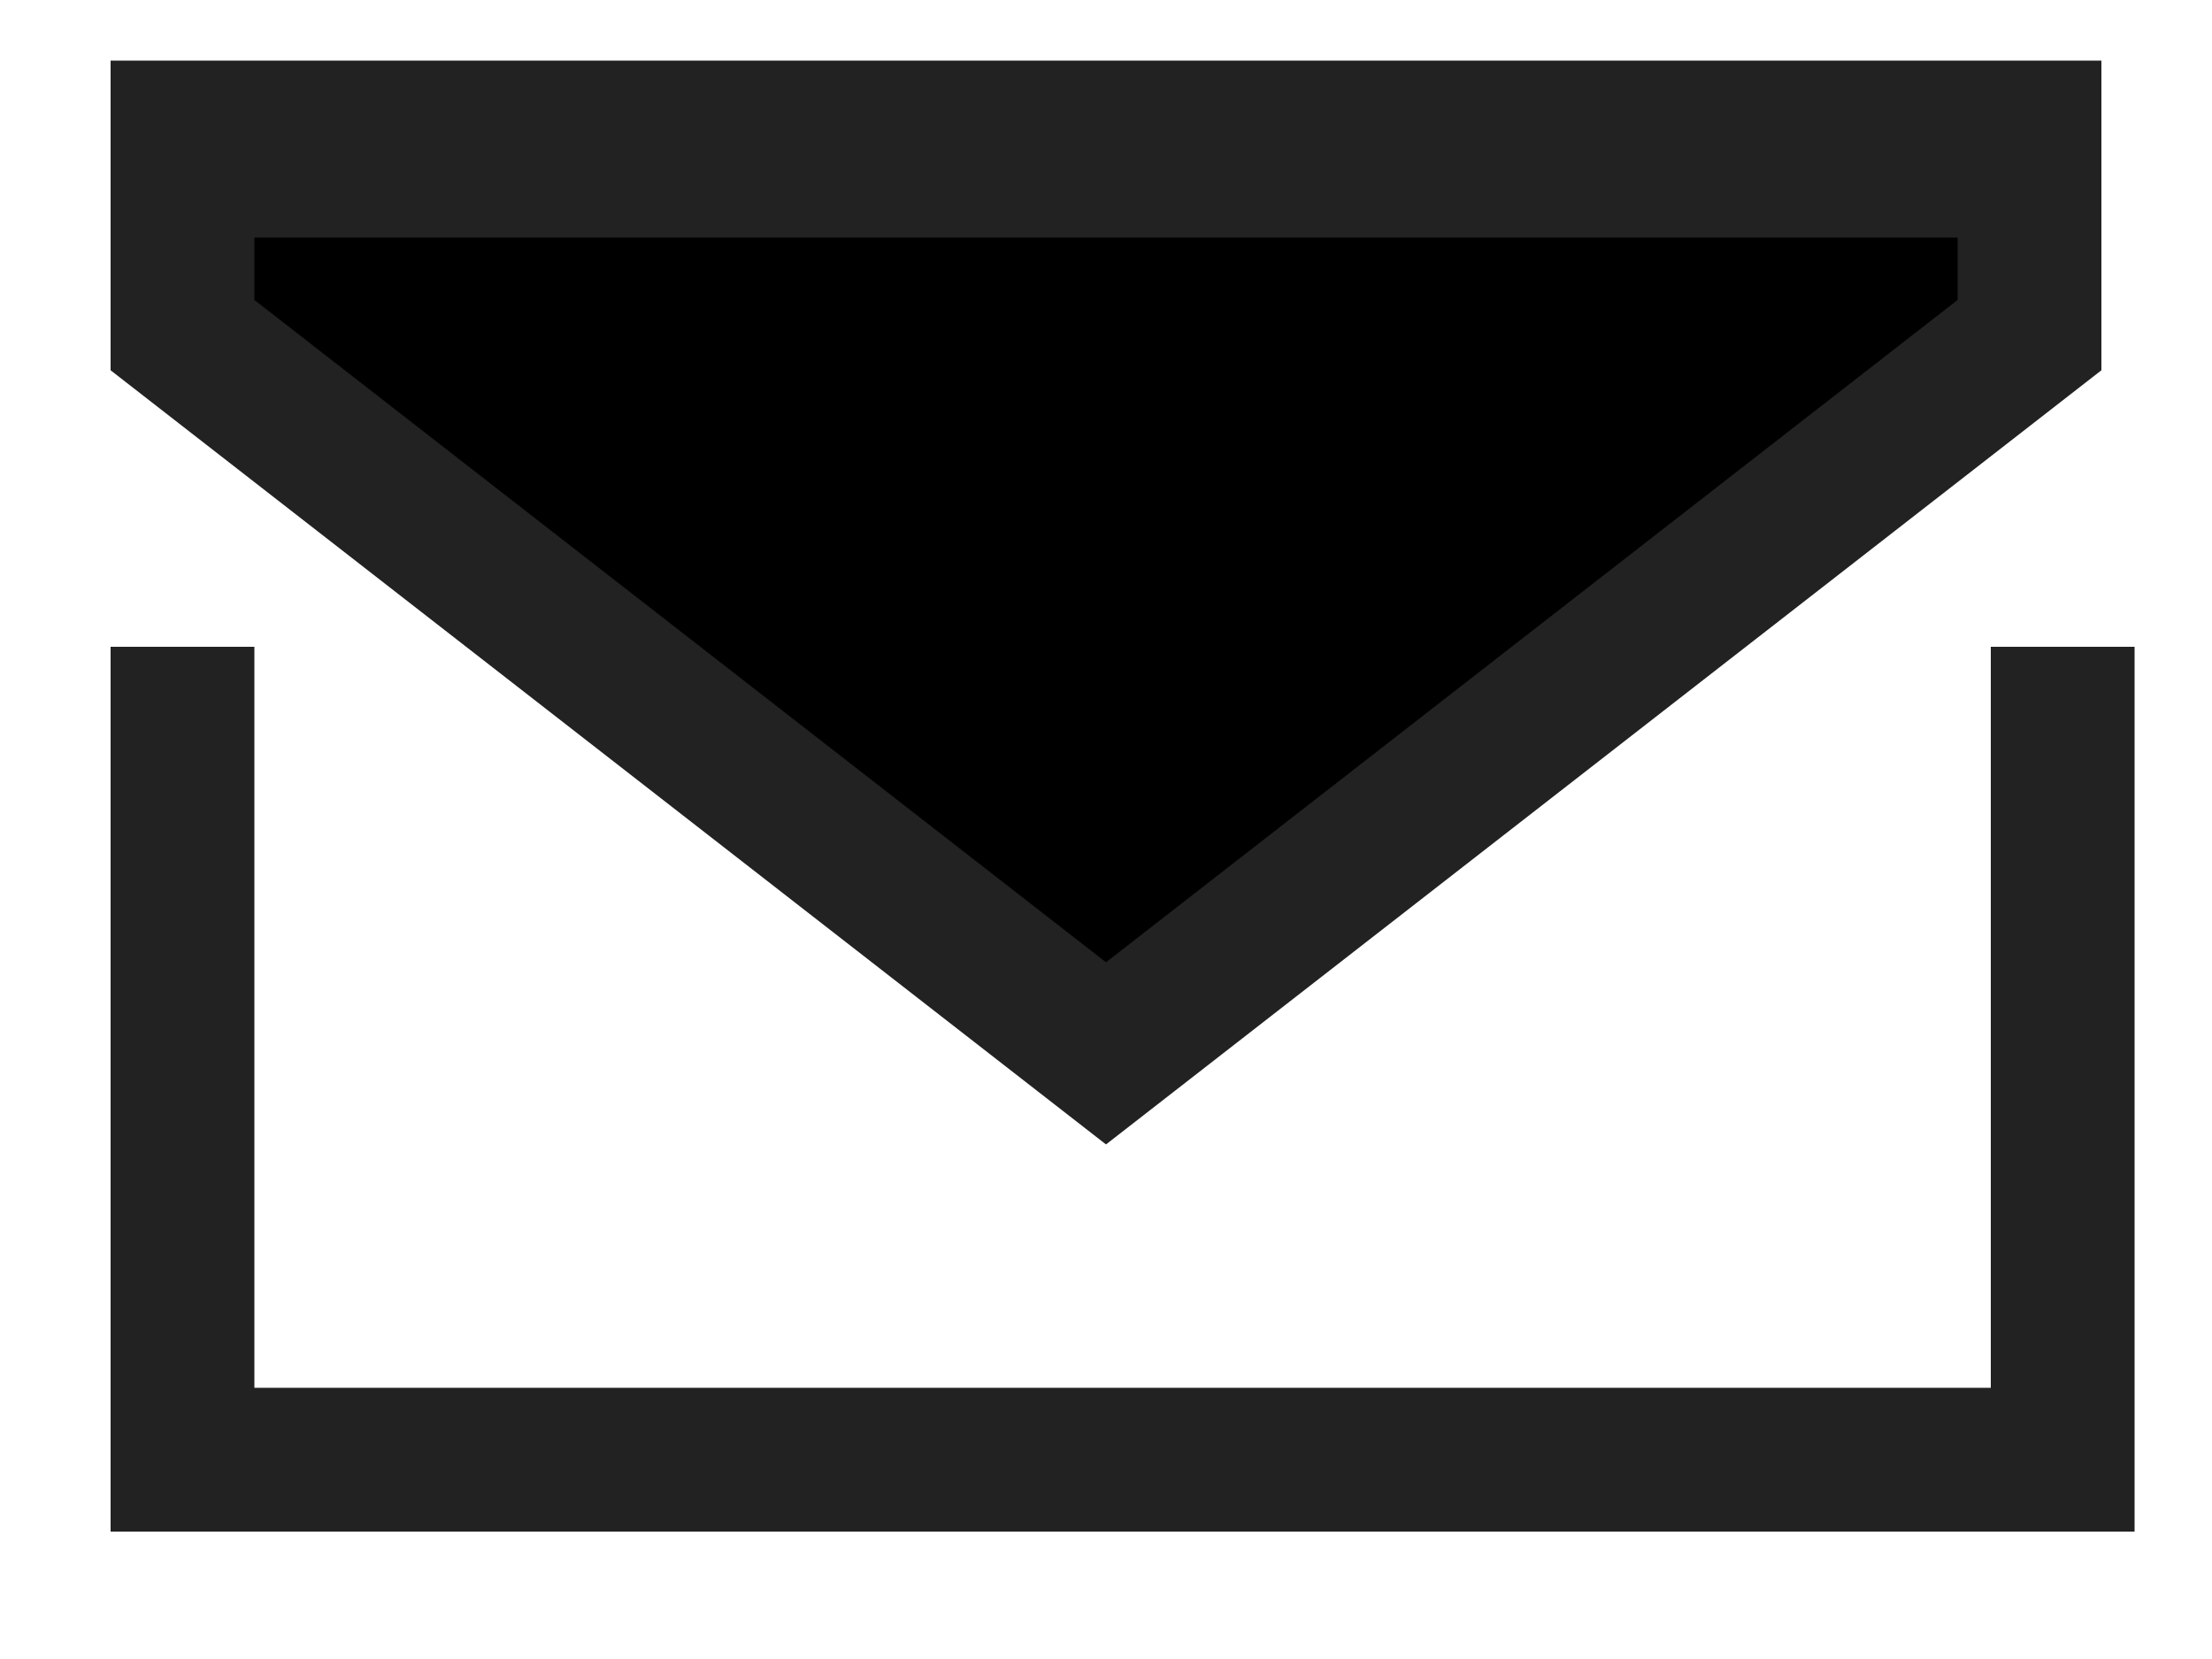
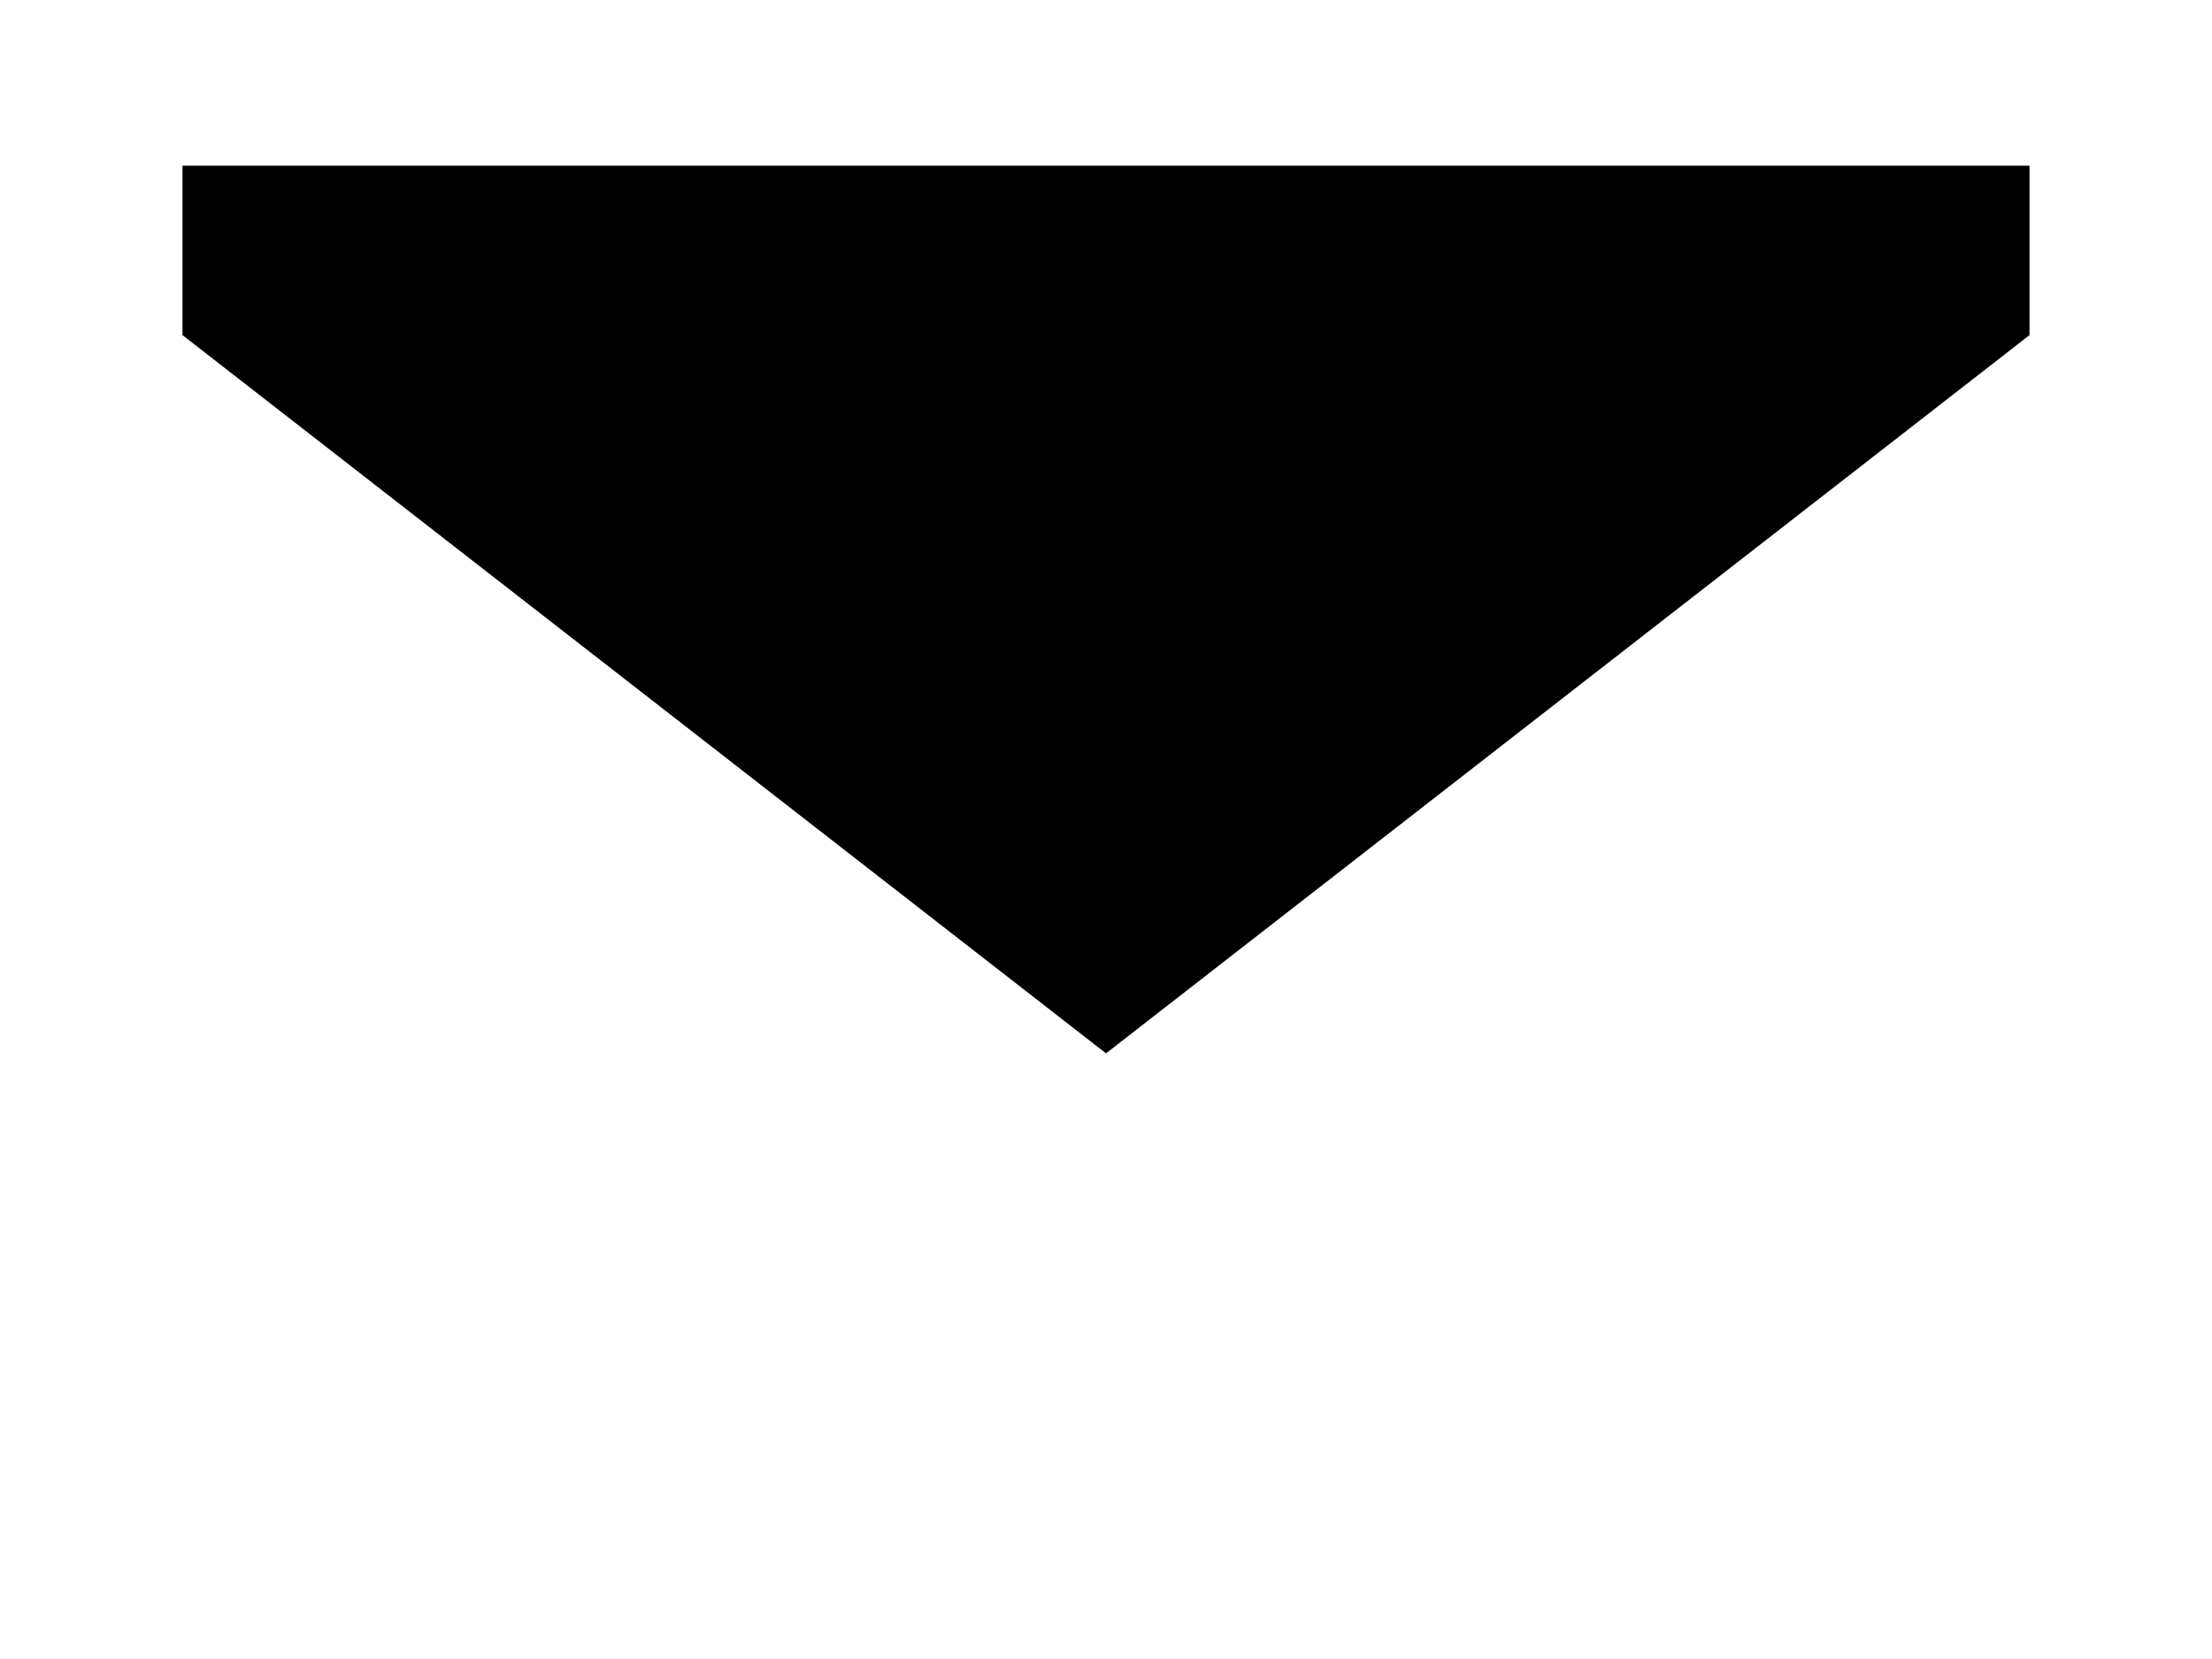
<svg xmlns="http://www.w3.org/2000/svg" width="20" height="15" viewBox="0 0 20 15">
-   <line x1="1.65" y1="5.848" x2="1.65" y2="13.848" stroke="#222222" stroke-width="1.3" />
-   <line x1="18.65" y1="5.848" x2="18.65" y2="13.848" stroke="#222222" stroke-width="1.3" />
-   <line x1="1" y1="13.198" x2="19" y2="13.198" stroke="#222222" stroke-width="1.3" />
-   <line x1="1" y1="1.198" x2="19" y2="1.198" stroke="#222222" stroke-width="1.3" />
-   <path d="M18.35 3.03L10 9.524L1.65 3.03V1.498H4.5L10 1.498H15H18.35V3.03Z" stroke="#222222" stroke-width="1.3" />
+   <line x1="1.65" y1="5.848" x2="1.65" y2="13.848" stroke-width="1.3" />
+   <line x1="18.65" y1="5.848" x2="18.65" y2="13.848" stroke-width="1.3" />
+   <line x1="1" y1="13.198" x2="19" y2="13.198" stroke-width="1.3" />
+   <line x1="1" y1="1.198" x2="19" y2="1.198" stroke-width="1.3" />
+   <path d="M18.35 3.03L10 9.524L1.65 3.03V1.498H4.5L10 1.498H15H18.35V3.03Z" stroke-width="1.3" />
</svg>
